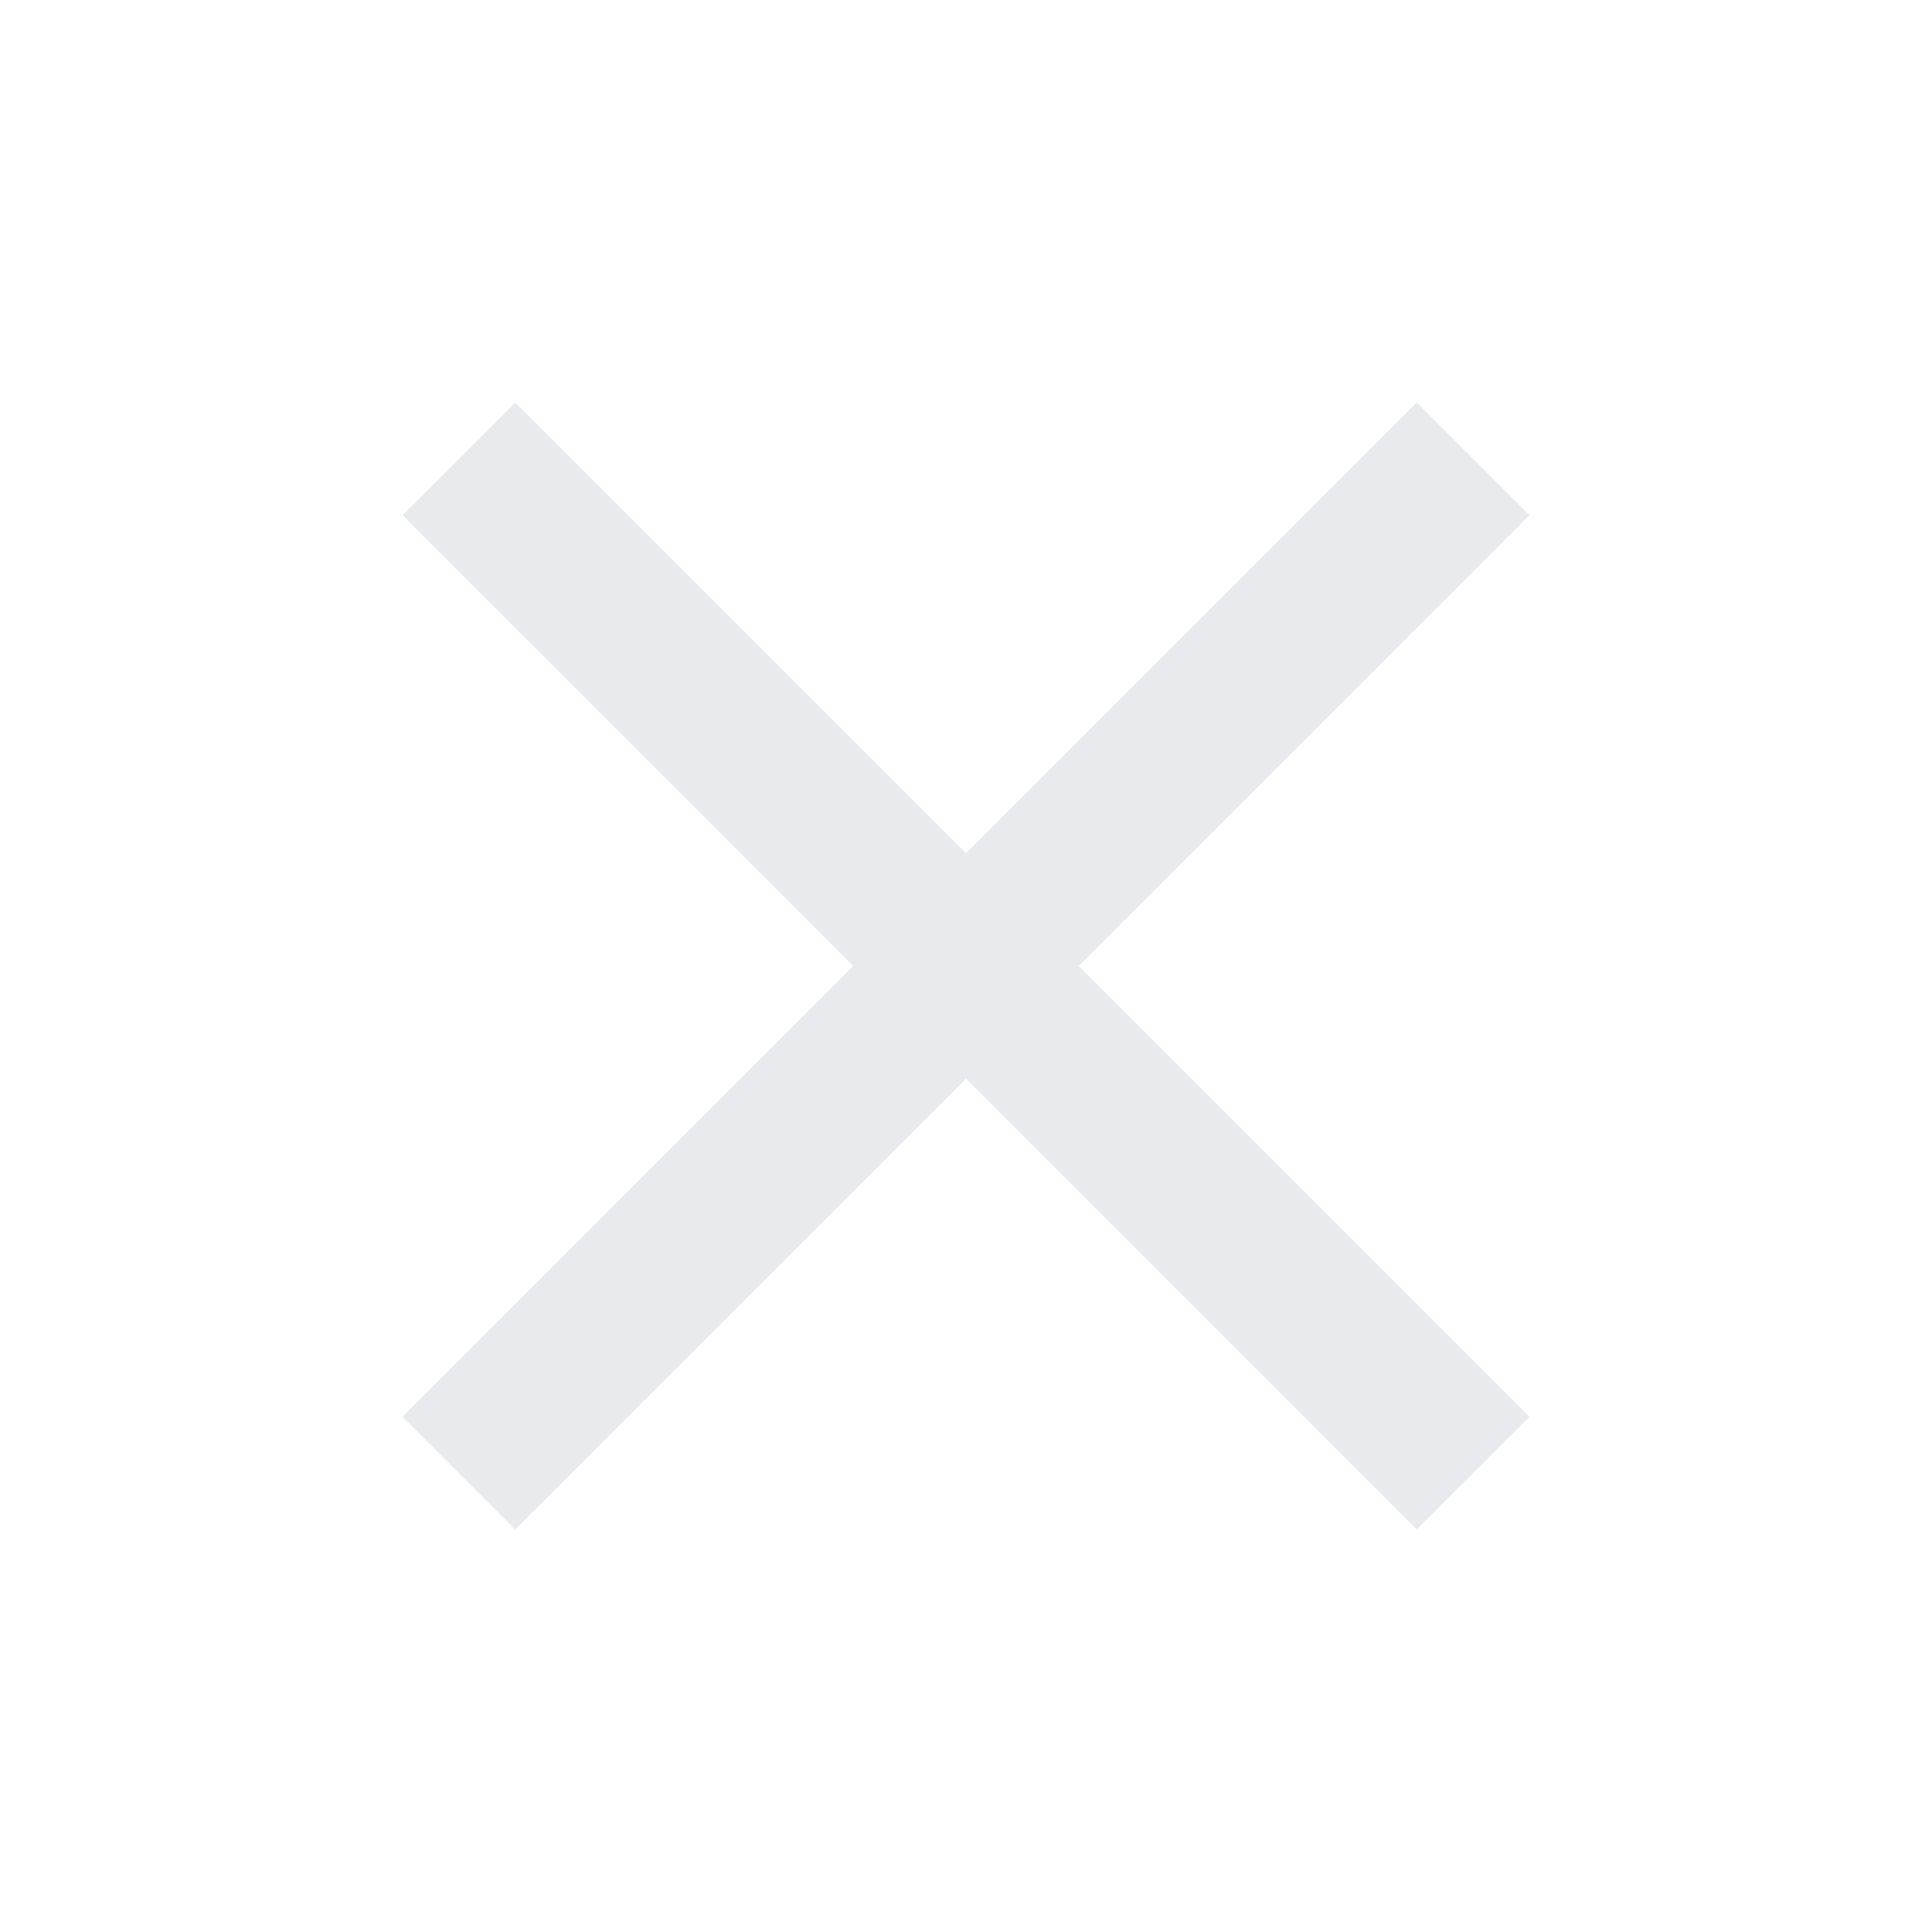
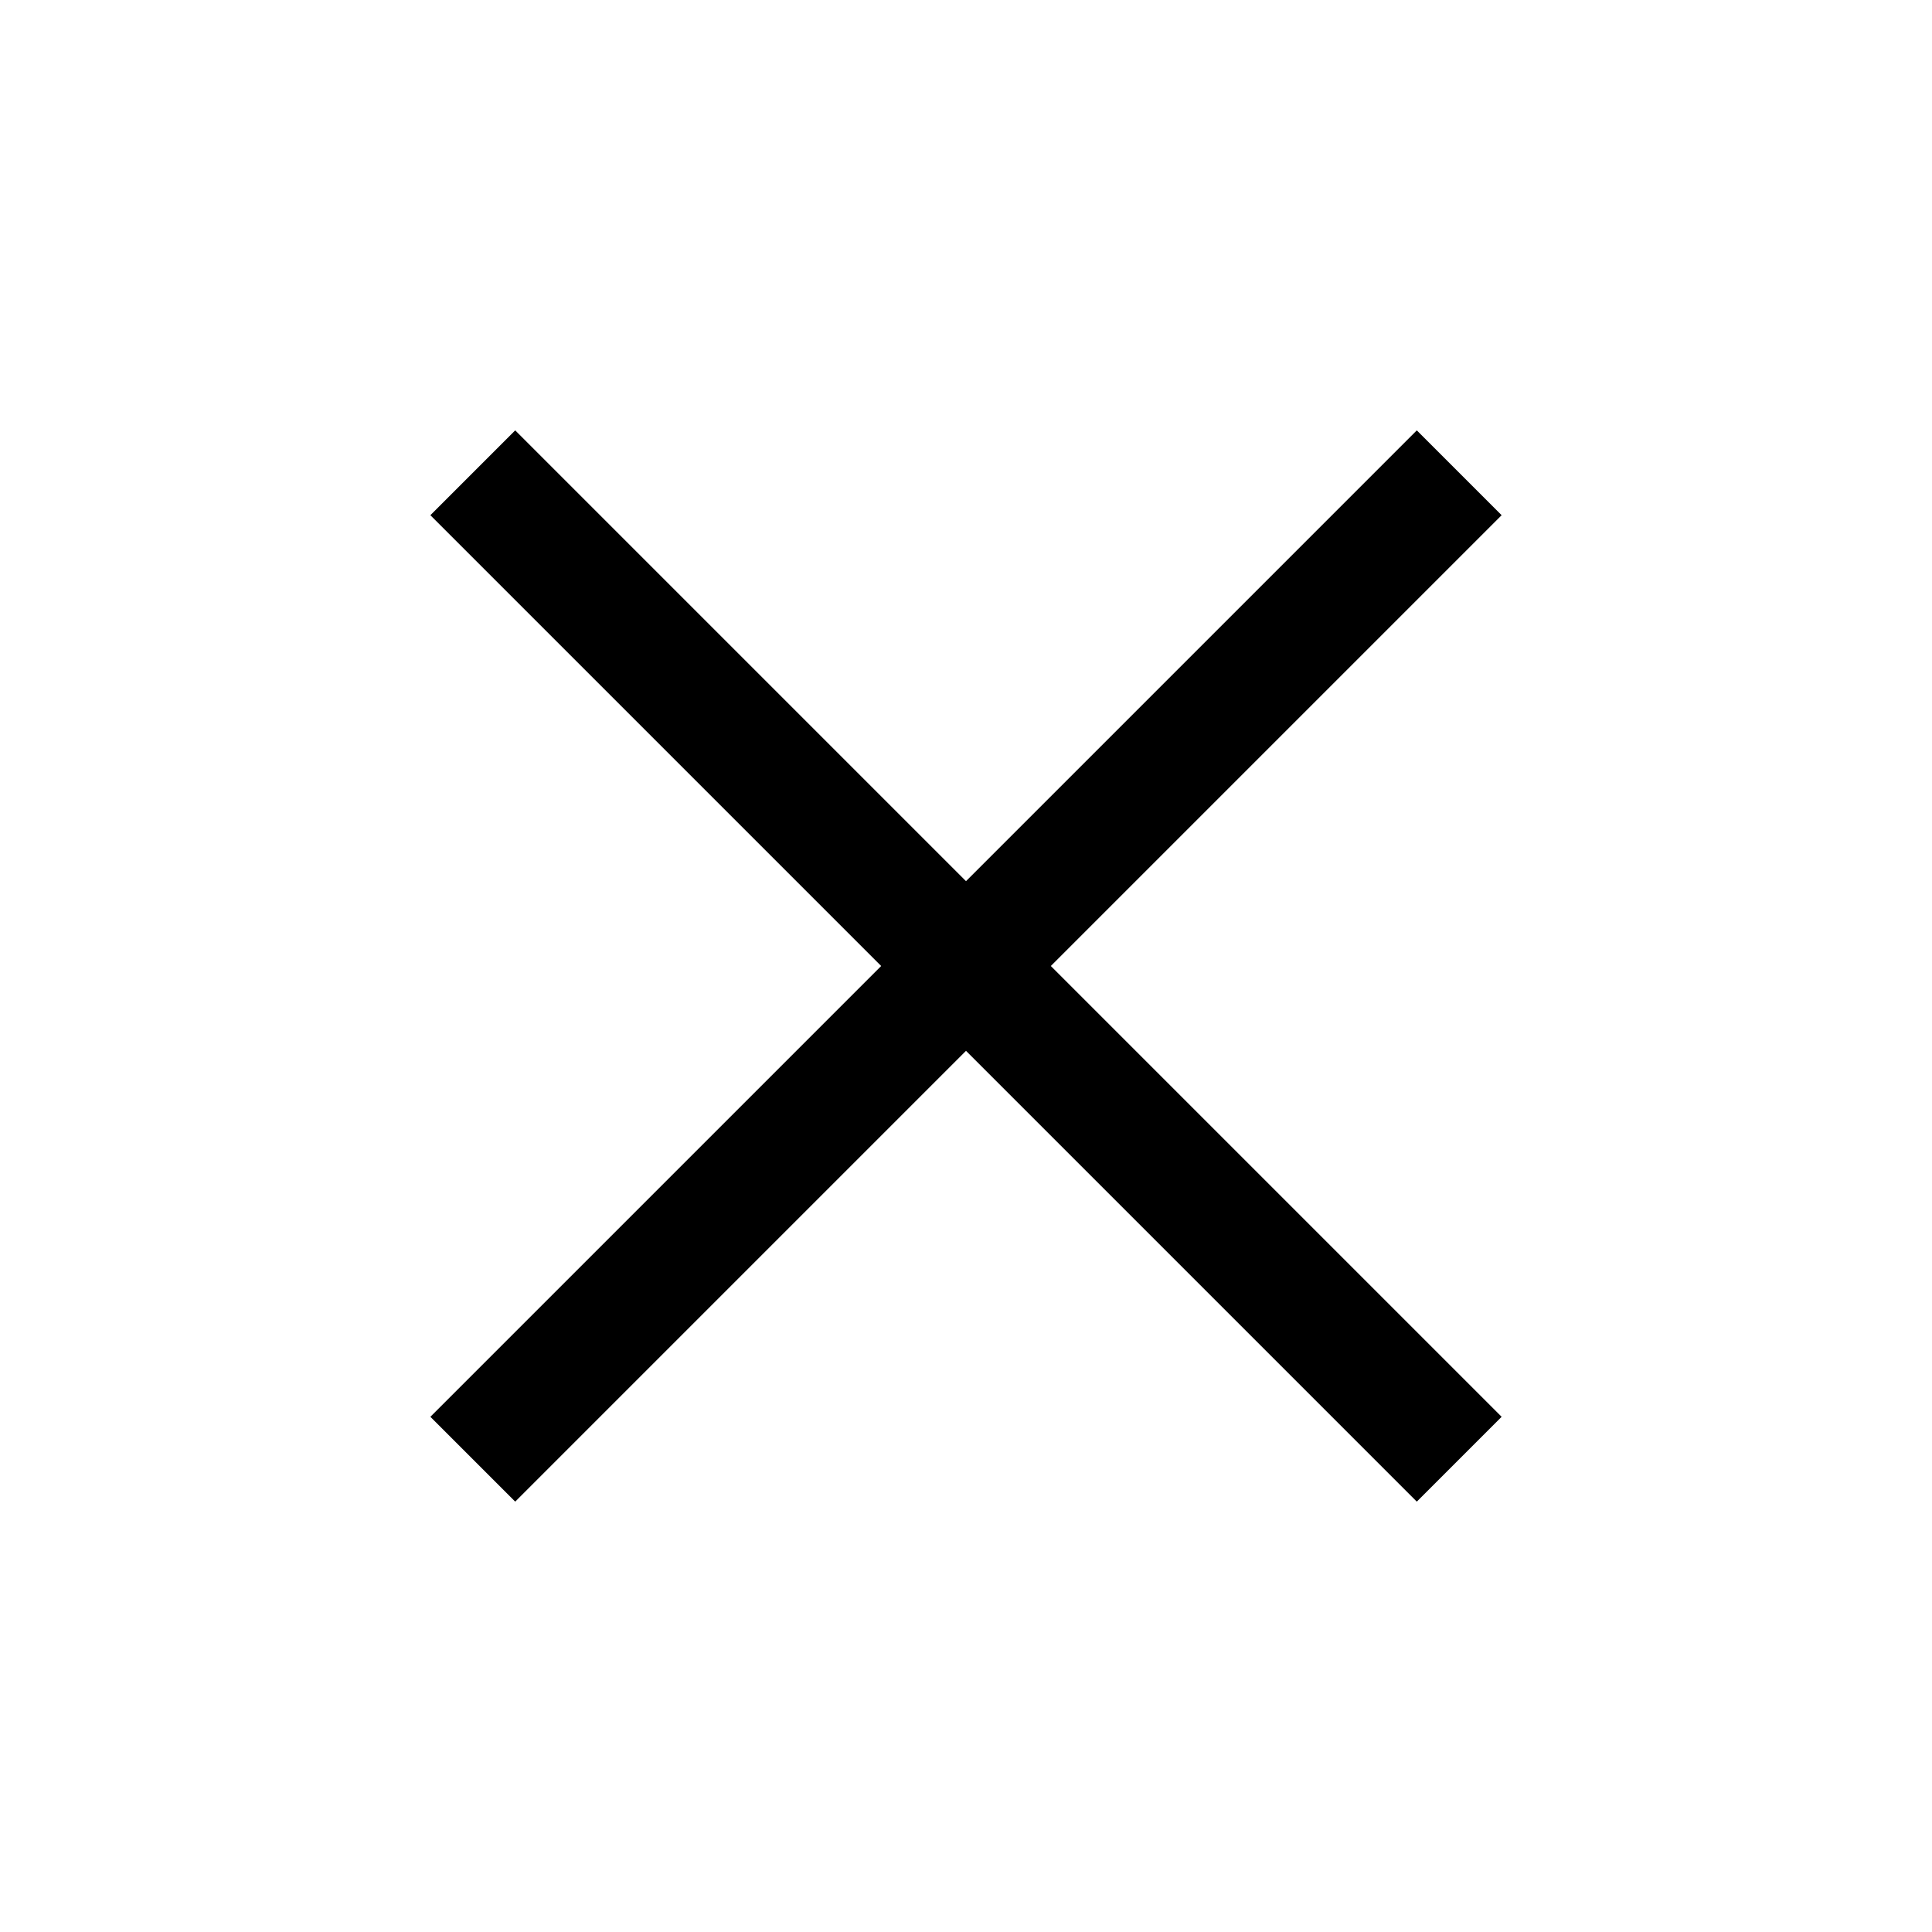
- <svg xmlns="http://www.w3.org/2000/svg" height="24px" viewBox="0 -960 960 960" width="24px" fill="#e8eaed">
-   <path d="m256-200-56-56 224-224-224-224 56-56 224 224 224-224 56 56-224 224 224 224-56 56-224-224-224 224Z" />
+ <svg xmlns="http://www.w3.org/2000/svg" height="24px" viewBox="0 -960 960 960" width="24px" fill="#000000">
+   <path d="M256-213.85 213.85-256l224-224-224-224L256-746.15l224 224 224-224L746.15-704l-224 224 224 224L704-213.85l-224-224-224 224Z" />
</svg>
